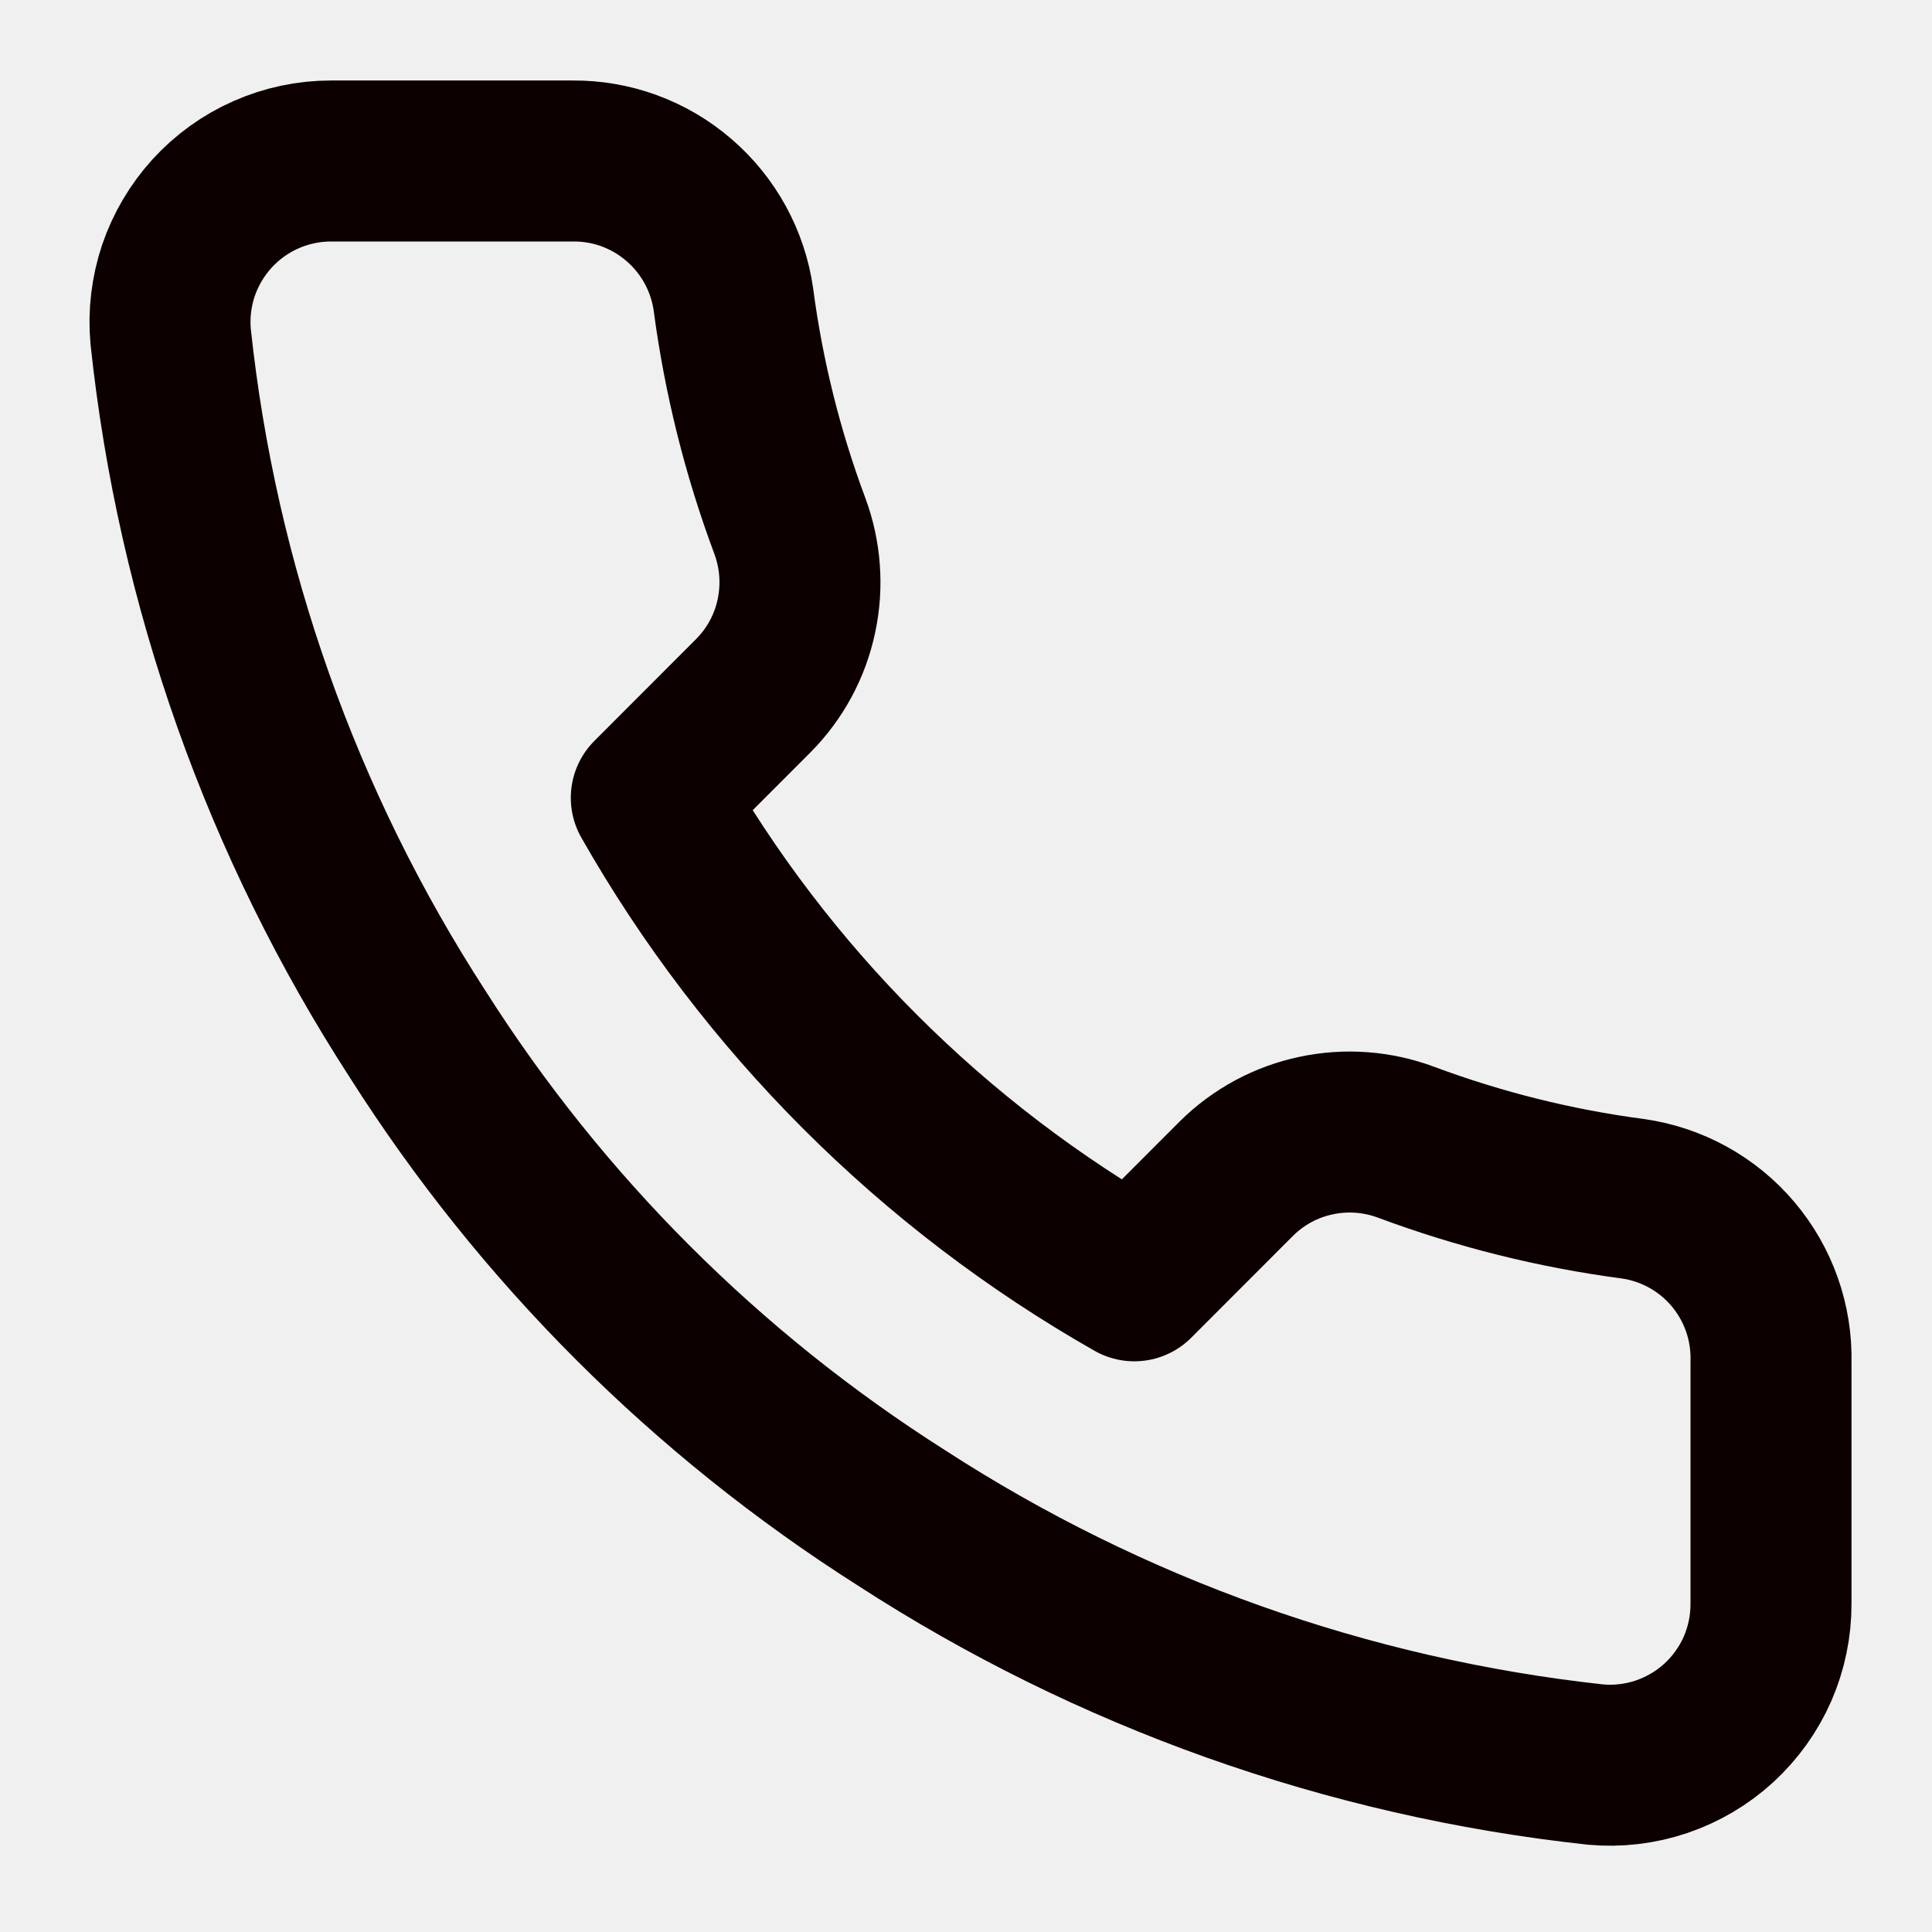
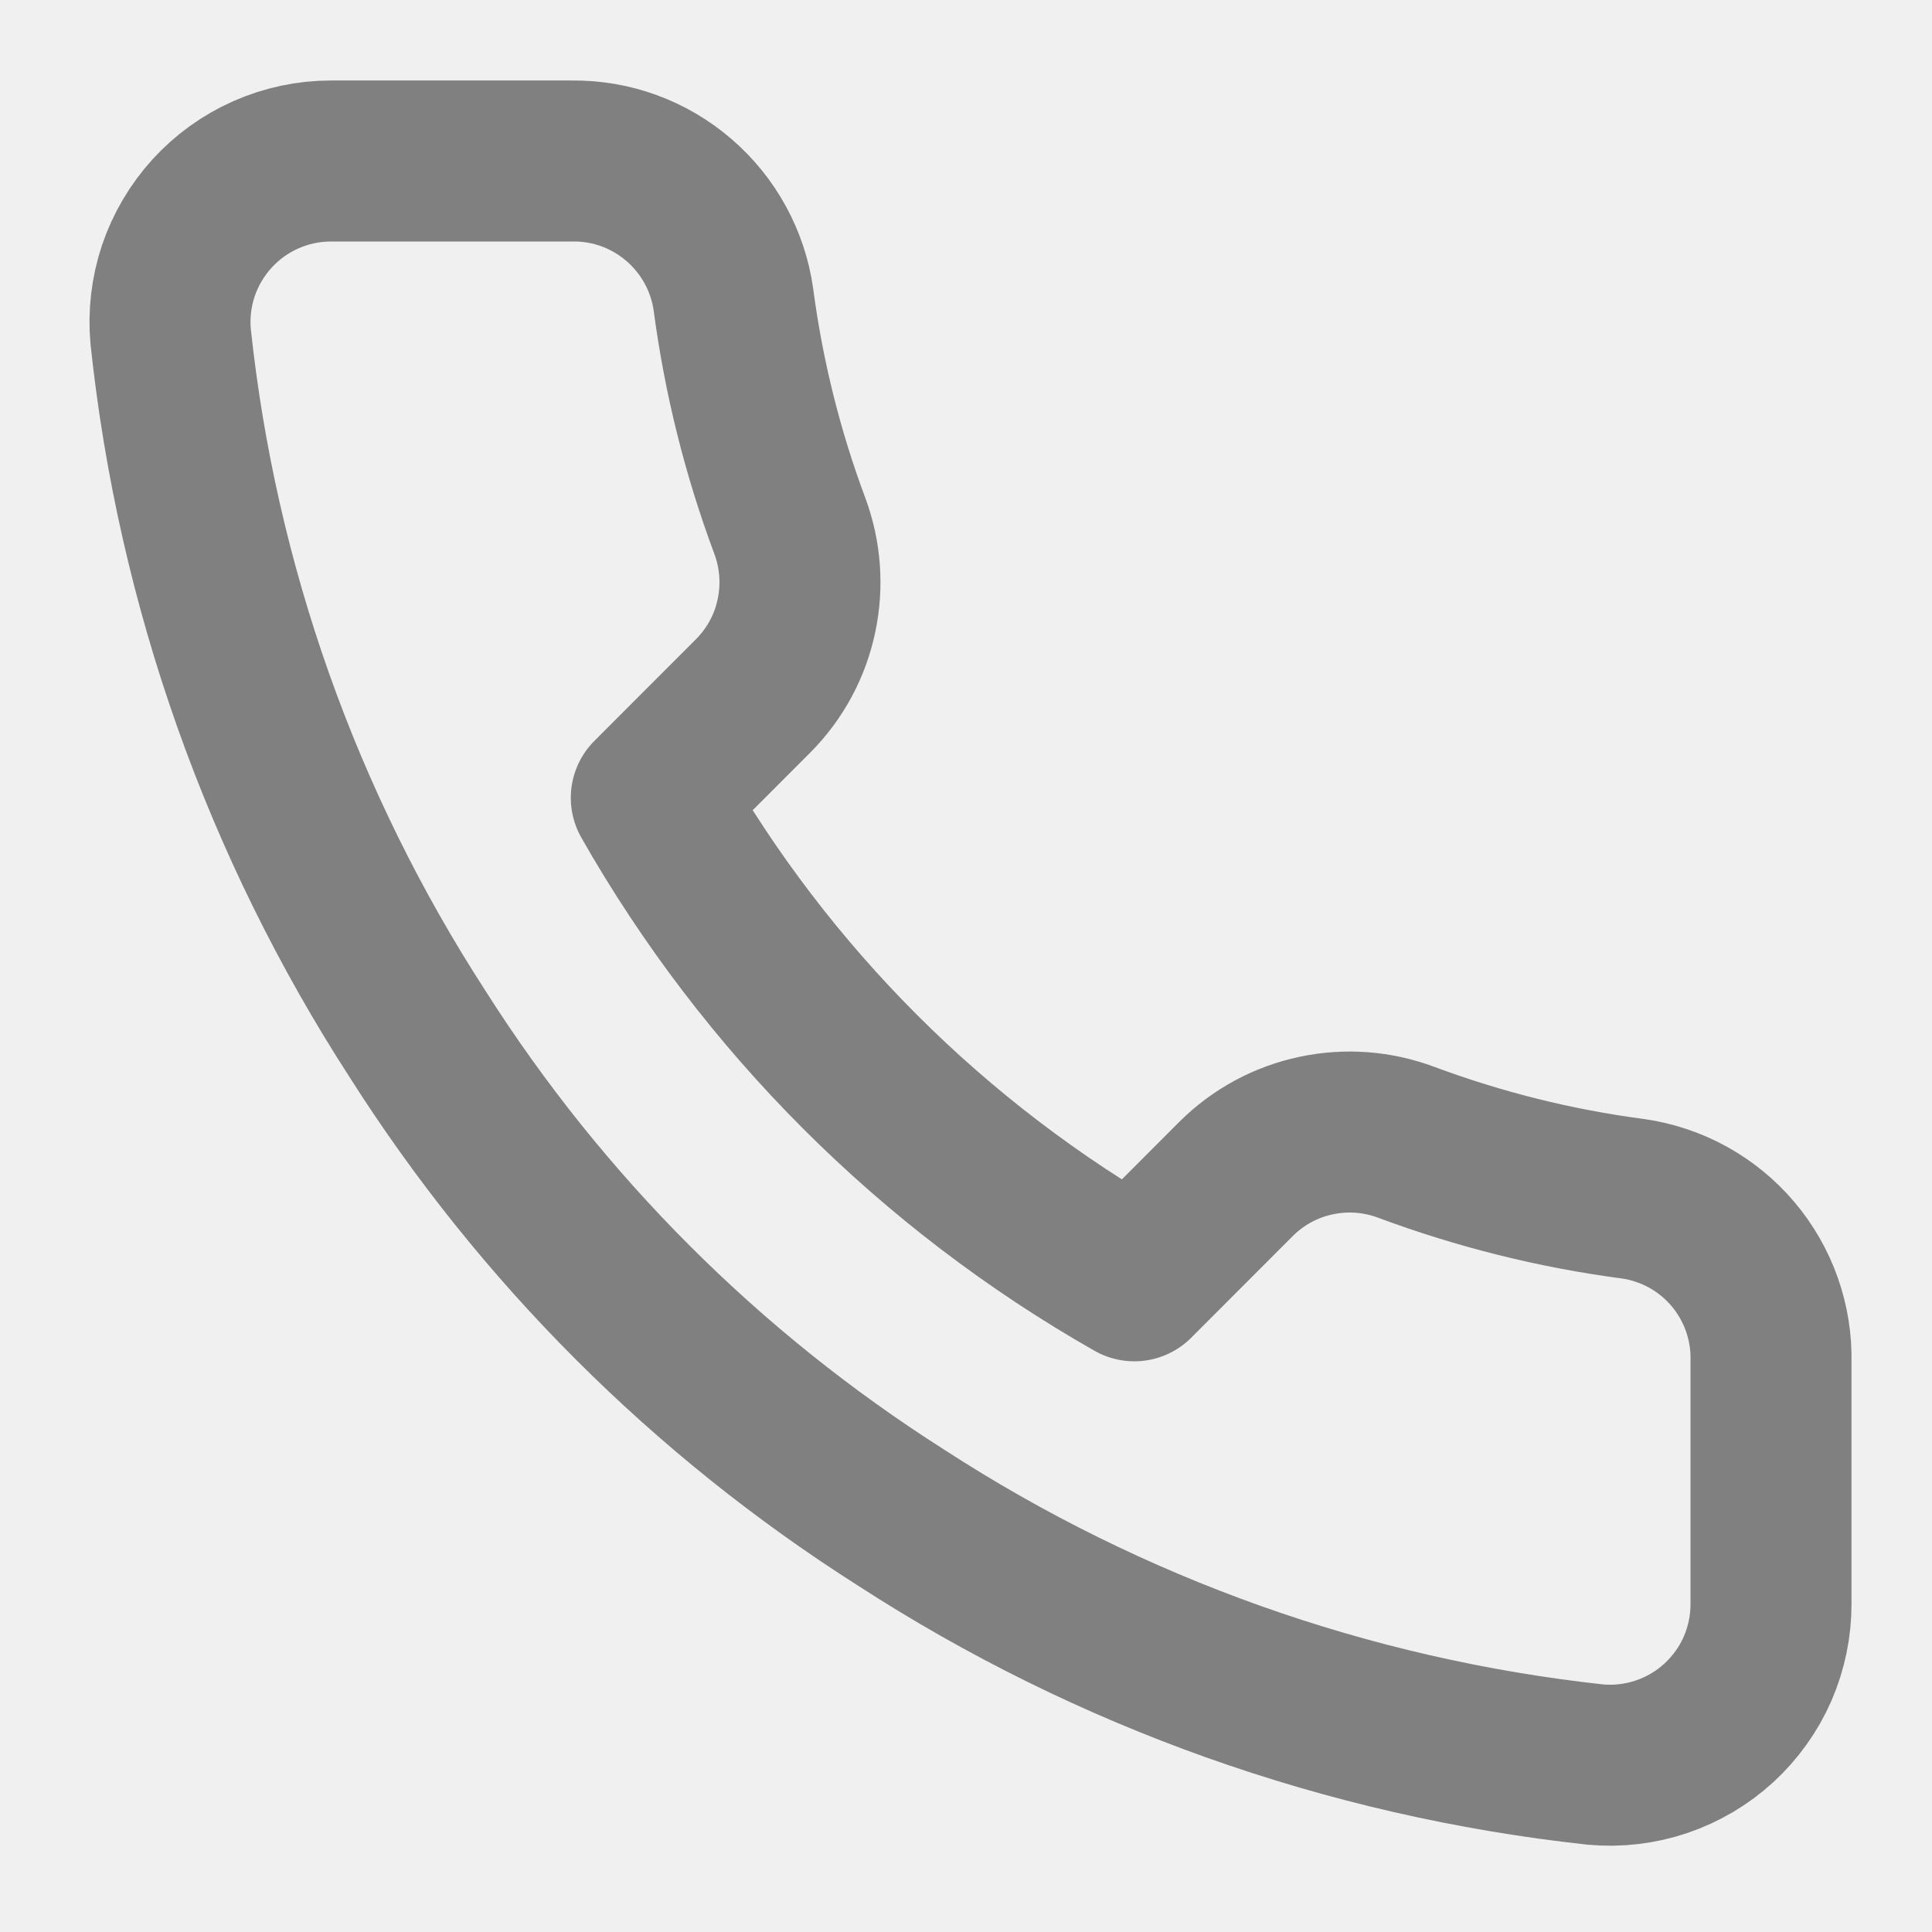
<svg xmlns="http://www.w3.org/2000/svg" width="18" height="18" viewBox="0 0 18 18" fill="none">
  <g clip-path="url(#clip0_1_4049)">
-     <path d="M16.5 12.69V14.94C16.501 15.149 16.458 15.356 16.375 15.547C16.291 15.739 16.168 15.91 16.014 16.052C15.86 16.193 15.678 16.3 15.481 16.367C15.283 16.434 15.073 16.459 14.865 16.44C12.557 16.189 10.34 15.401 8.393 14.138C6.58 12.986 5.044 11.45 3.893 9.638C2.625 7.681 1.836 5.453 1.59 3.135C1.571 2.928 1.596 2.719 1.662 2.521C1.729 2.324 1.836 2.143 1.976 1.989C2.117 1.835 2.287 1.712 2.478 1.628C2.668 1.544 2.874 1.5 3.083 1.5H5.333C5.697 1.496 6.049 1.625 6.325 1.863C6.601 2.1 6.782 2.43 6.833 2.79C6.928 3.51 7.104 4.217 7.358 4.898C7.458 5.166 7.48 5.458 7.42 5.738C7.361 6.019 7.222 6.276 7.02 6.48L6.068 7.433C7.135 9.31 8.69 10.865 10.568 11.933L11.52 10.98C11.724 10.778 11.981 10.639 12.262 10.58C12.542 10.52 12.834 10.542 13.103 10.643C13.783 10.896 14.49 11.073 15.21 11.168C15.574 11.219 15.907 11.402 16.145 11.683C16.383 11.964 16.509 12.322 16.5 12.69Z" stroke="#0D0000" stroke-width="1.5" stroke-linecap="round" stroke-linejoin="round" />
+     <path d="M16.5 12.69V14.94C16.501 15.149 16.458 15.356 16.375 15.547C16.291 15.739 16.168 15.91 16.014 16.052C15.86 16.193 15.678 16.3 15.481 16.367C15.283 16.434 15.073 16.459 14.865 16.44C12.557 16.189 10.34 15.401 8.393 14.138C6.58 12.986 5.044 11.45 3.893 9.638C2.625 7.681 1.836 5.453 1.59 3.135C1.571 2.928 1.596 2.719 1.662 2.521C1.729 2.324 1.836 2.143 1.976 1.989C2.117 1.835 2.287 1.712 2.478 1.628C2.668 1.544 2.874 1.5 3.083 1.5H5.333C5.697 1.496 6.049 1.625 6.325 1.863C6.601 2.1 6.782 2.43 6.833 2.79C6.928 3.51 7.104 4.217 7.358 4.898C7.458 5.166 7.48 5.458 7.42 5.738C7.361 6.019 7.222 6.276 7.02 6.48L6.068 7.433C7.135 9.31 8.69 10.865 10.568 11.933L11.52 10.98C11.724 10.778 11.981 10.639 12.262 10.58C12.542 10.52 12.834 10.542 13.103 10.643C13.783 10.896 14.49 11.073 15.21 11.168C15.574 11.219 15.907 11.402 16.145 11.683C16.383 11.964 16.509 12.322 16.5 12.69Z" stroke="#808080" stroke-width="1.5" stroke-linecap="round" stroke-linejoin="round" />
  </g>
  <defs>
    <clipPath id="clip0_1_4049">
-       <rect width="18" height="18" fill="white" />
+       <rect width="18" height="18" fill="none" />
    </clipPath>
  </defs>
</svg>
